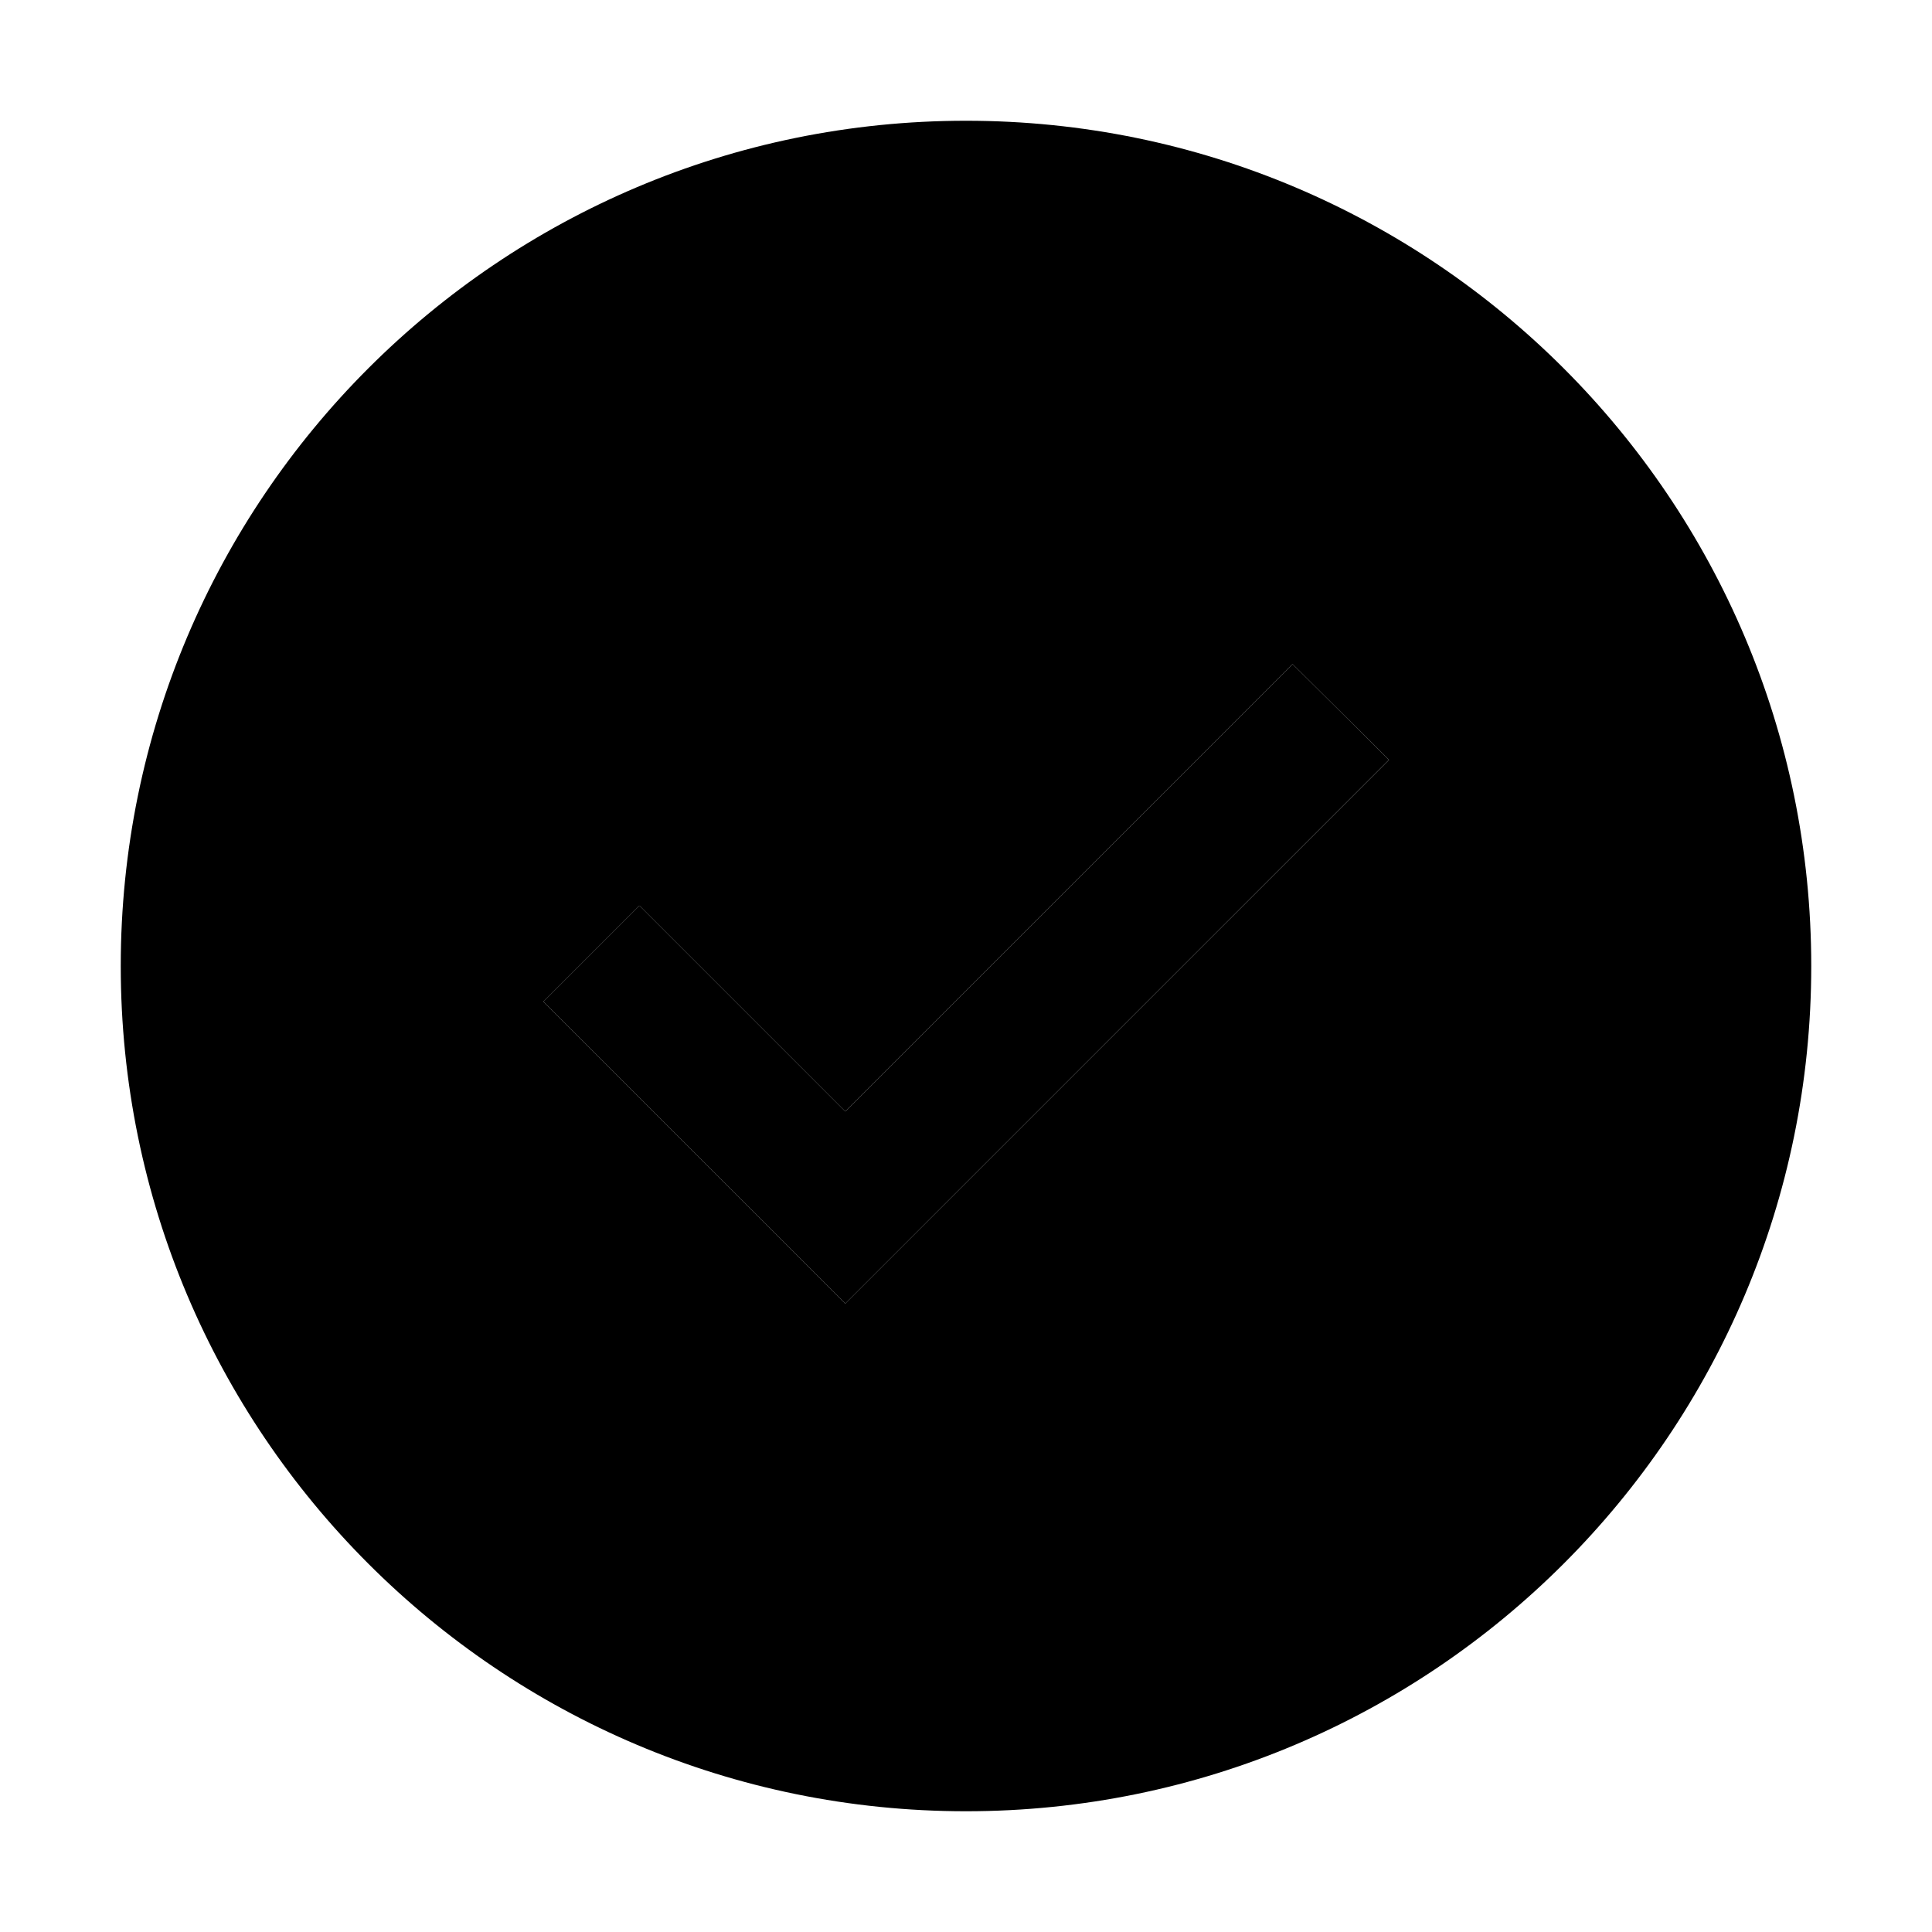
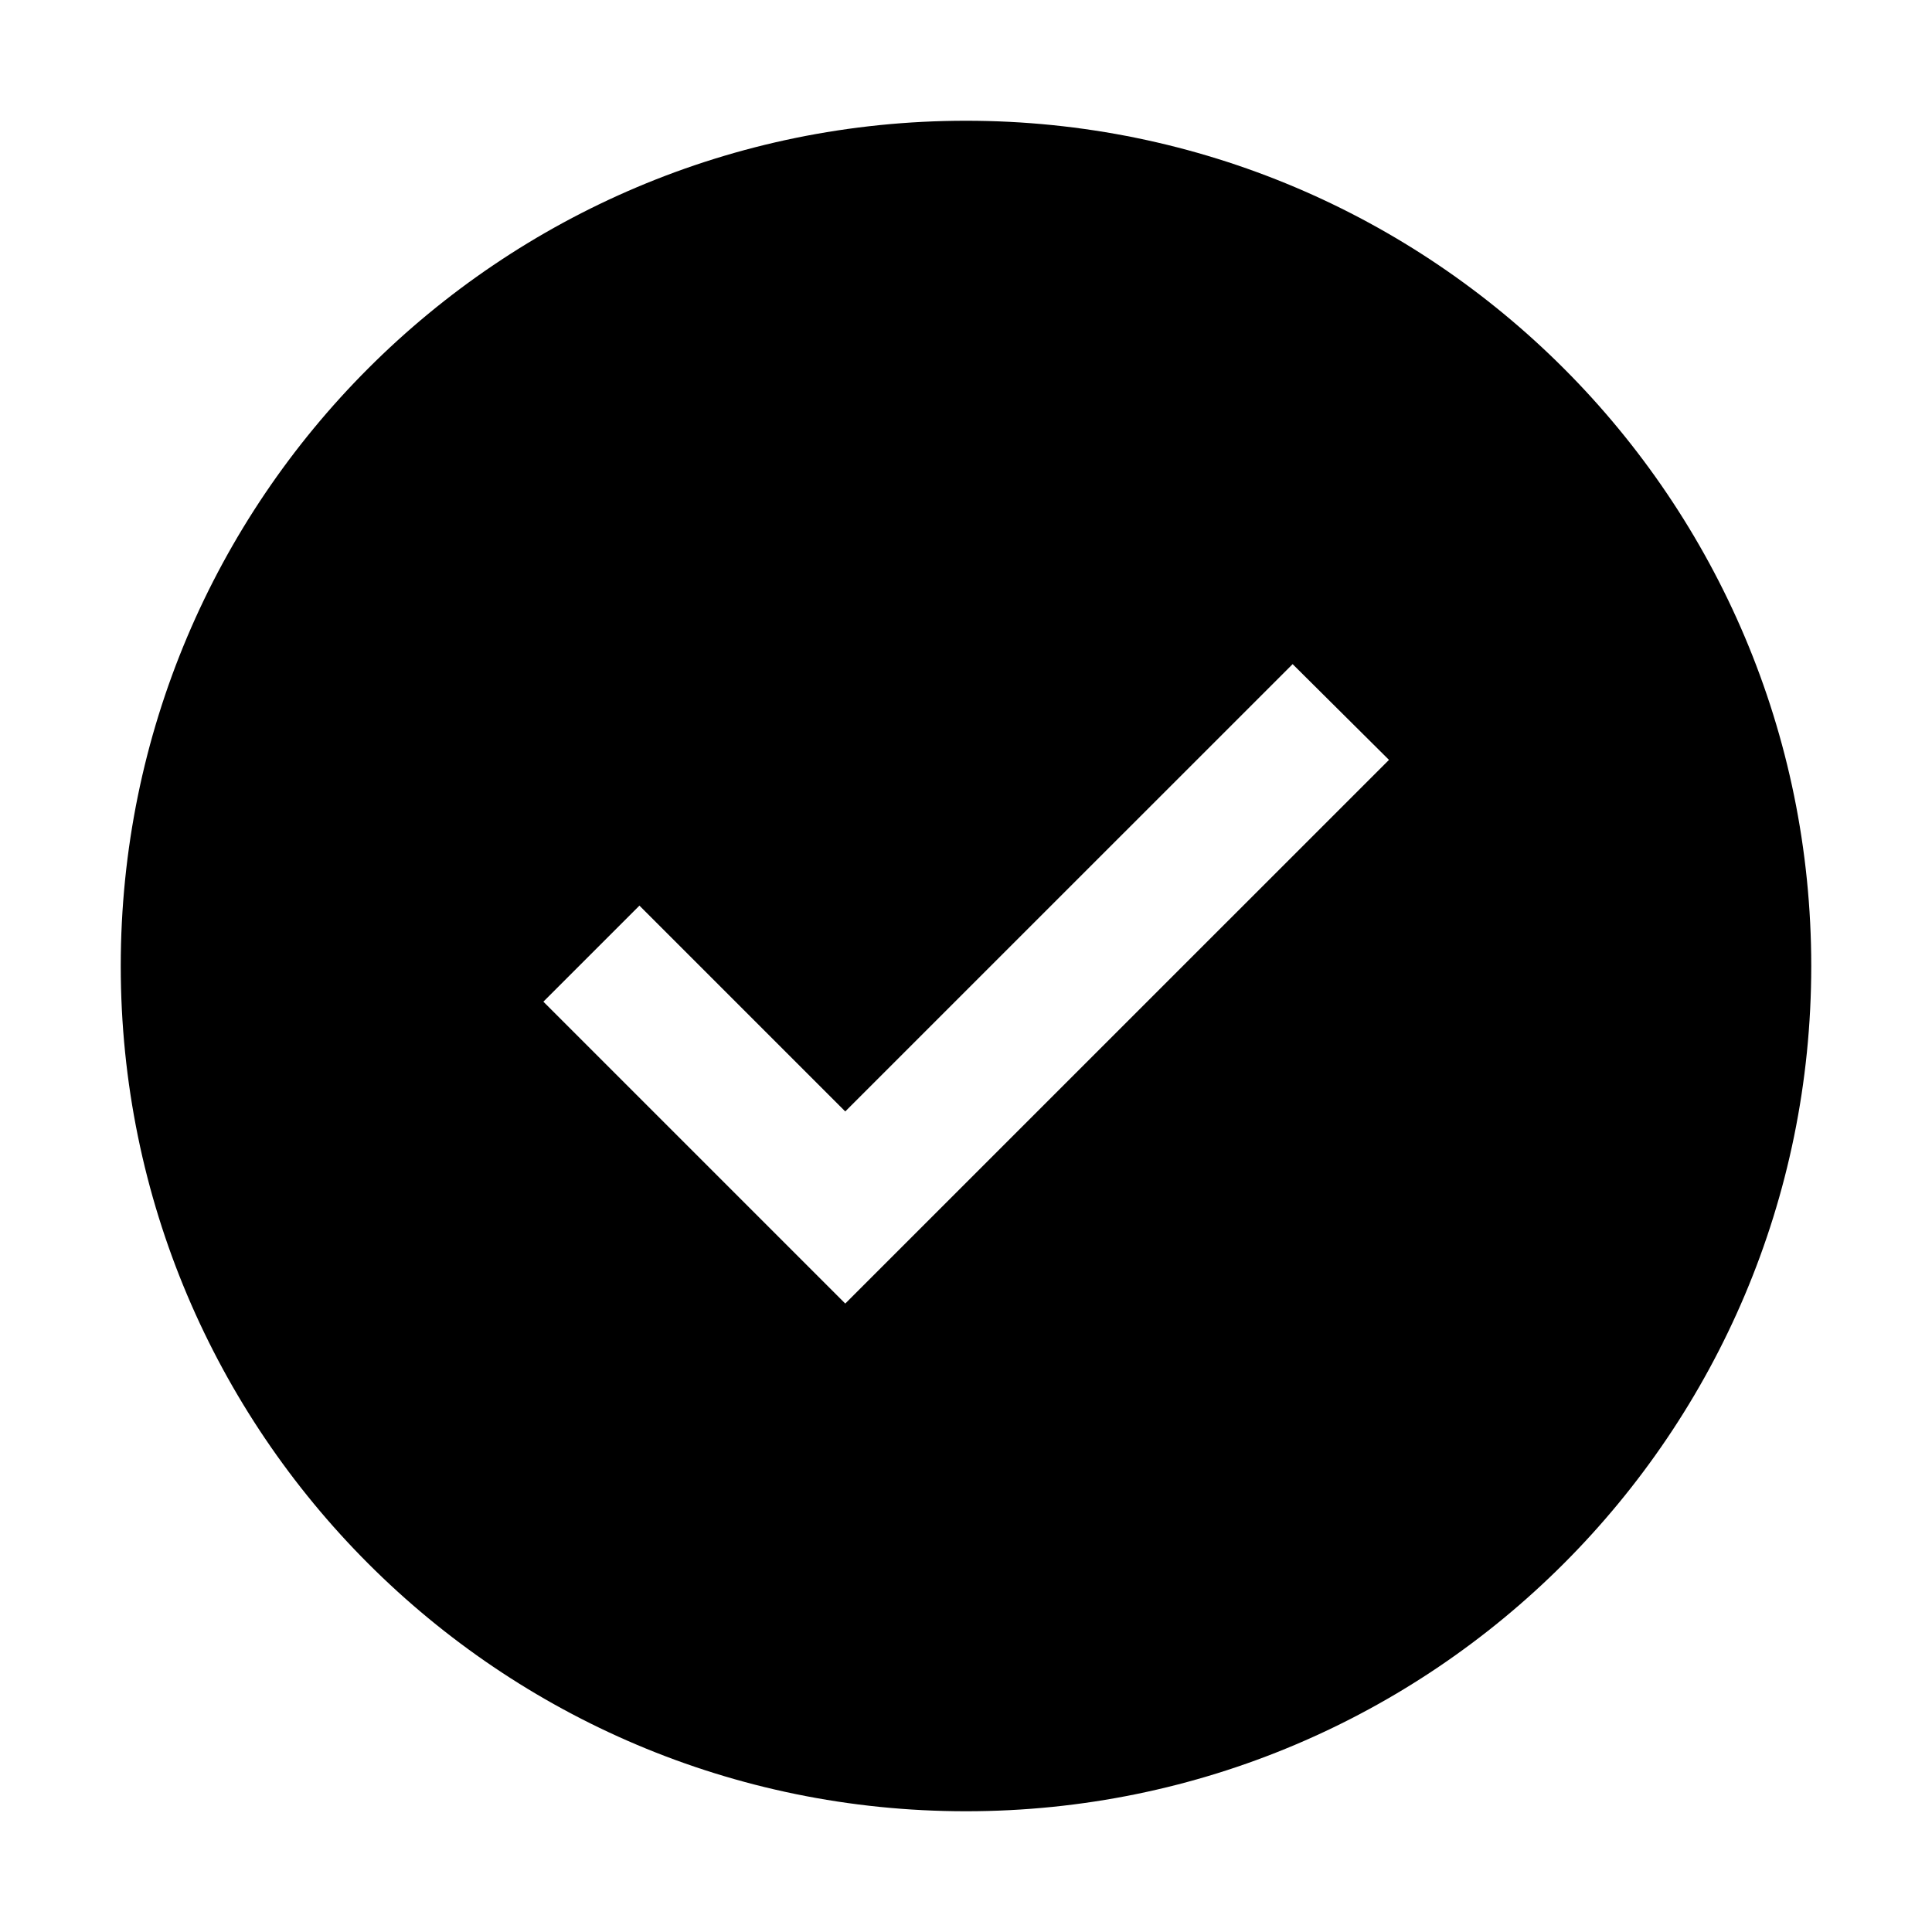
<svg xmlns="http://www.w3.org/2000/svg" width="32" height="32" viewBox="0 0 32 32">
-   <defs>
-     <style>
-       .cls-1 {
-         fill: none;
-       }
-     </style>
-   </defs>
  <path d="M16,2A14,14,0,1,0,30,16,14,14,0,0,0,16,2ZM14,21.591l-5-5L10.591,15,14,18.409,21.41,11l1.596,1.586Z" />
-   <polygon points="14 21.591 9 16.591 10.591 15 14 18.409 21.41 11 23.005 12.585 14 21.591" />
</svg>
